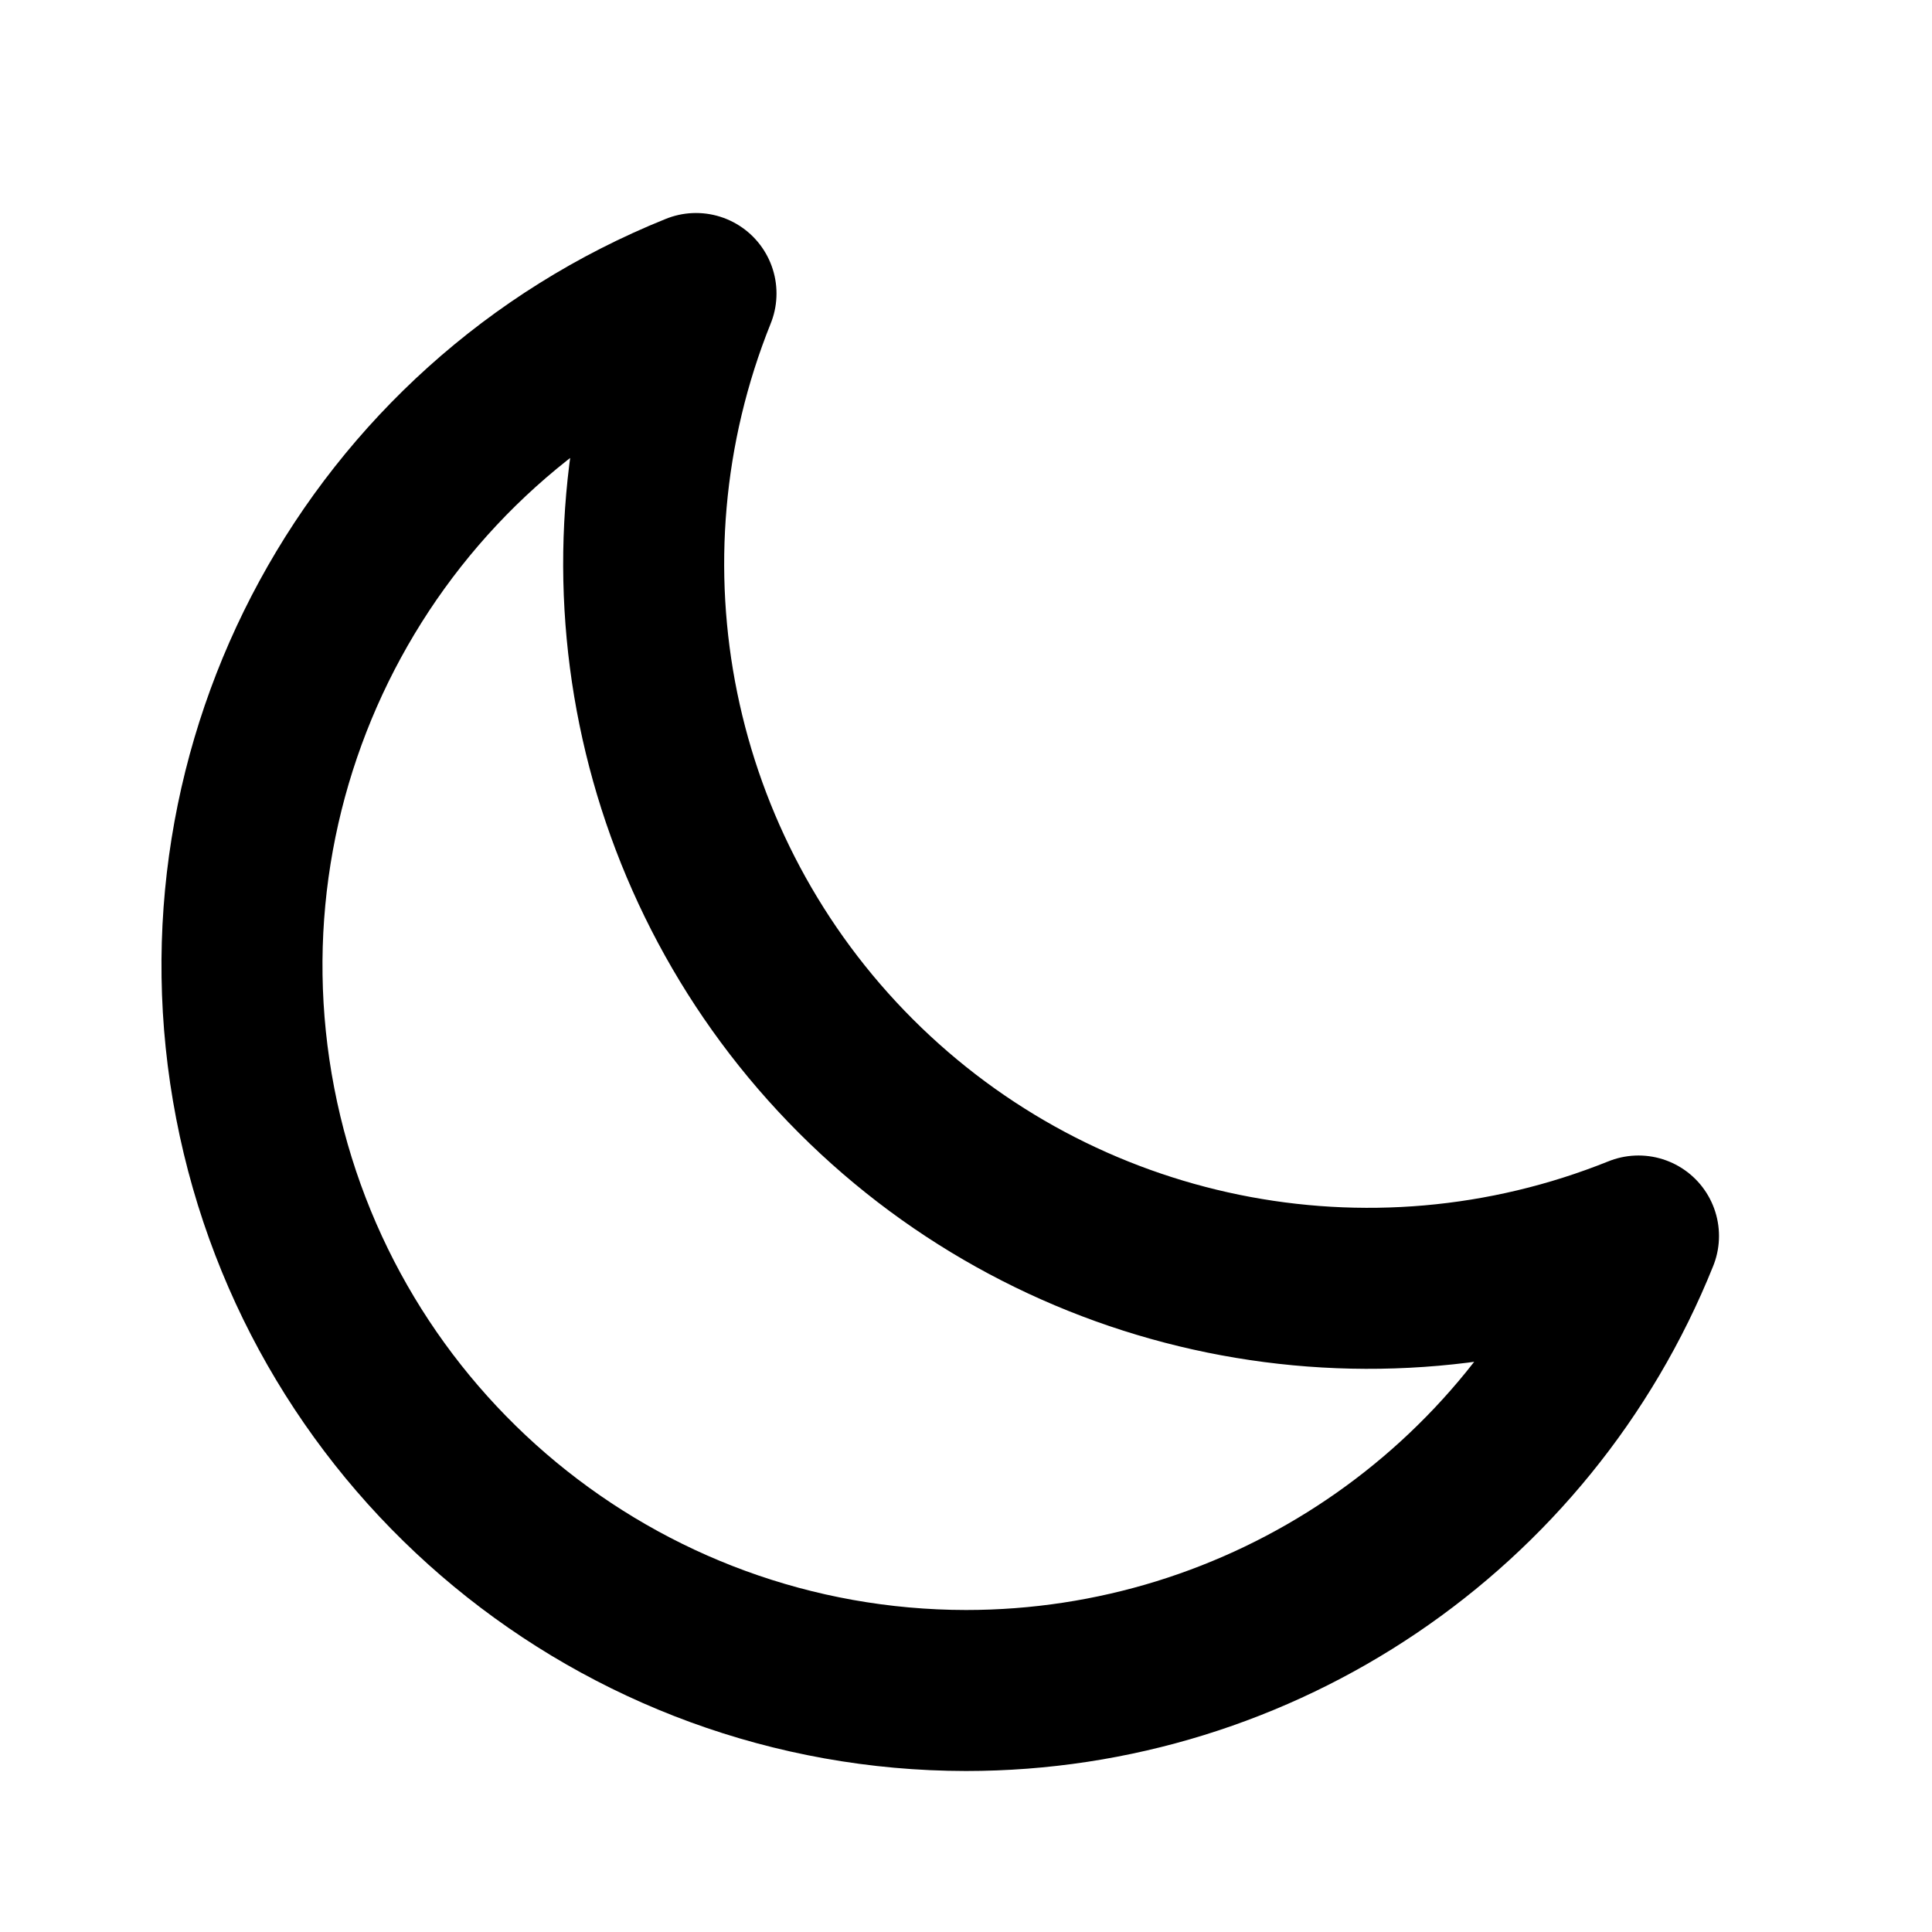
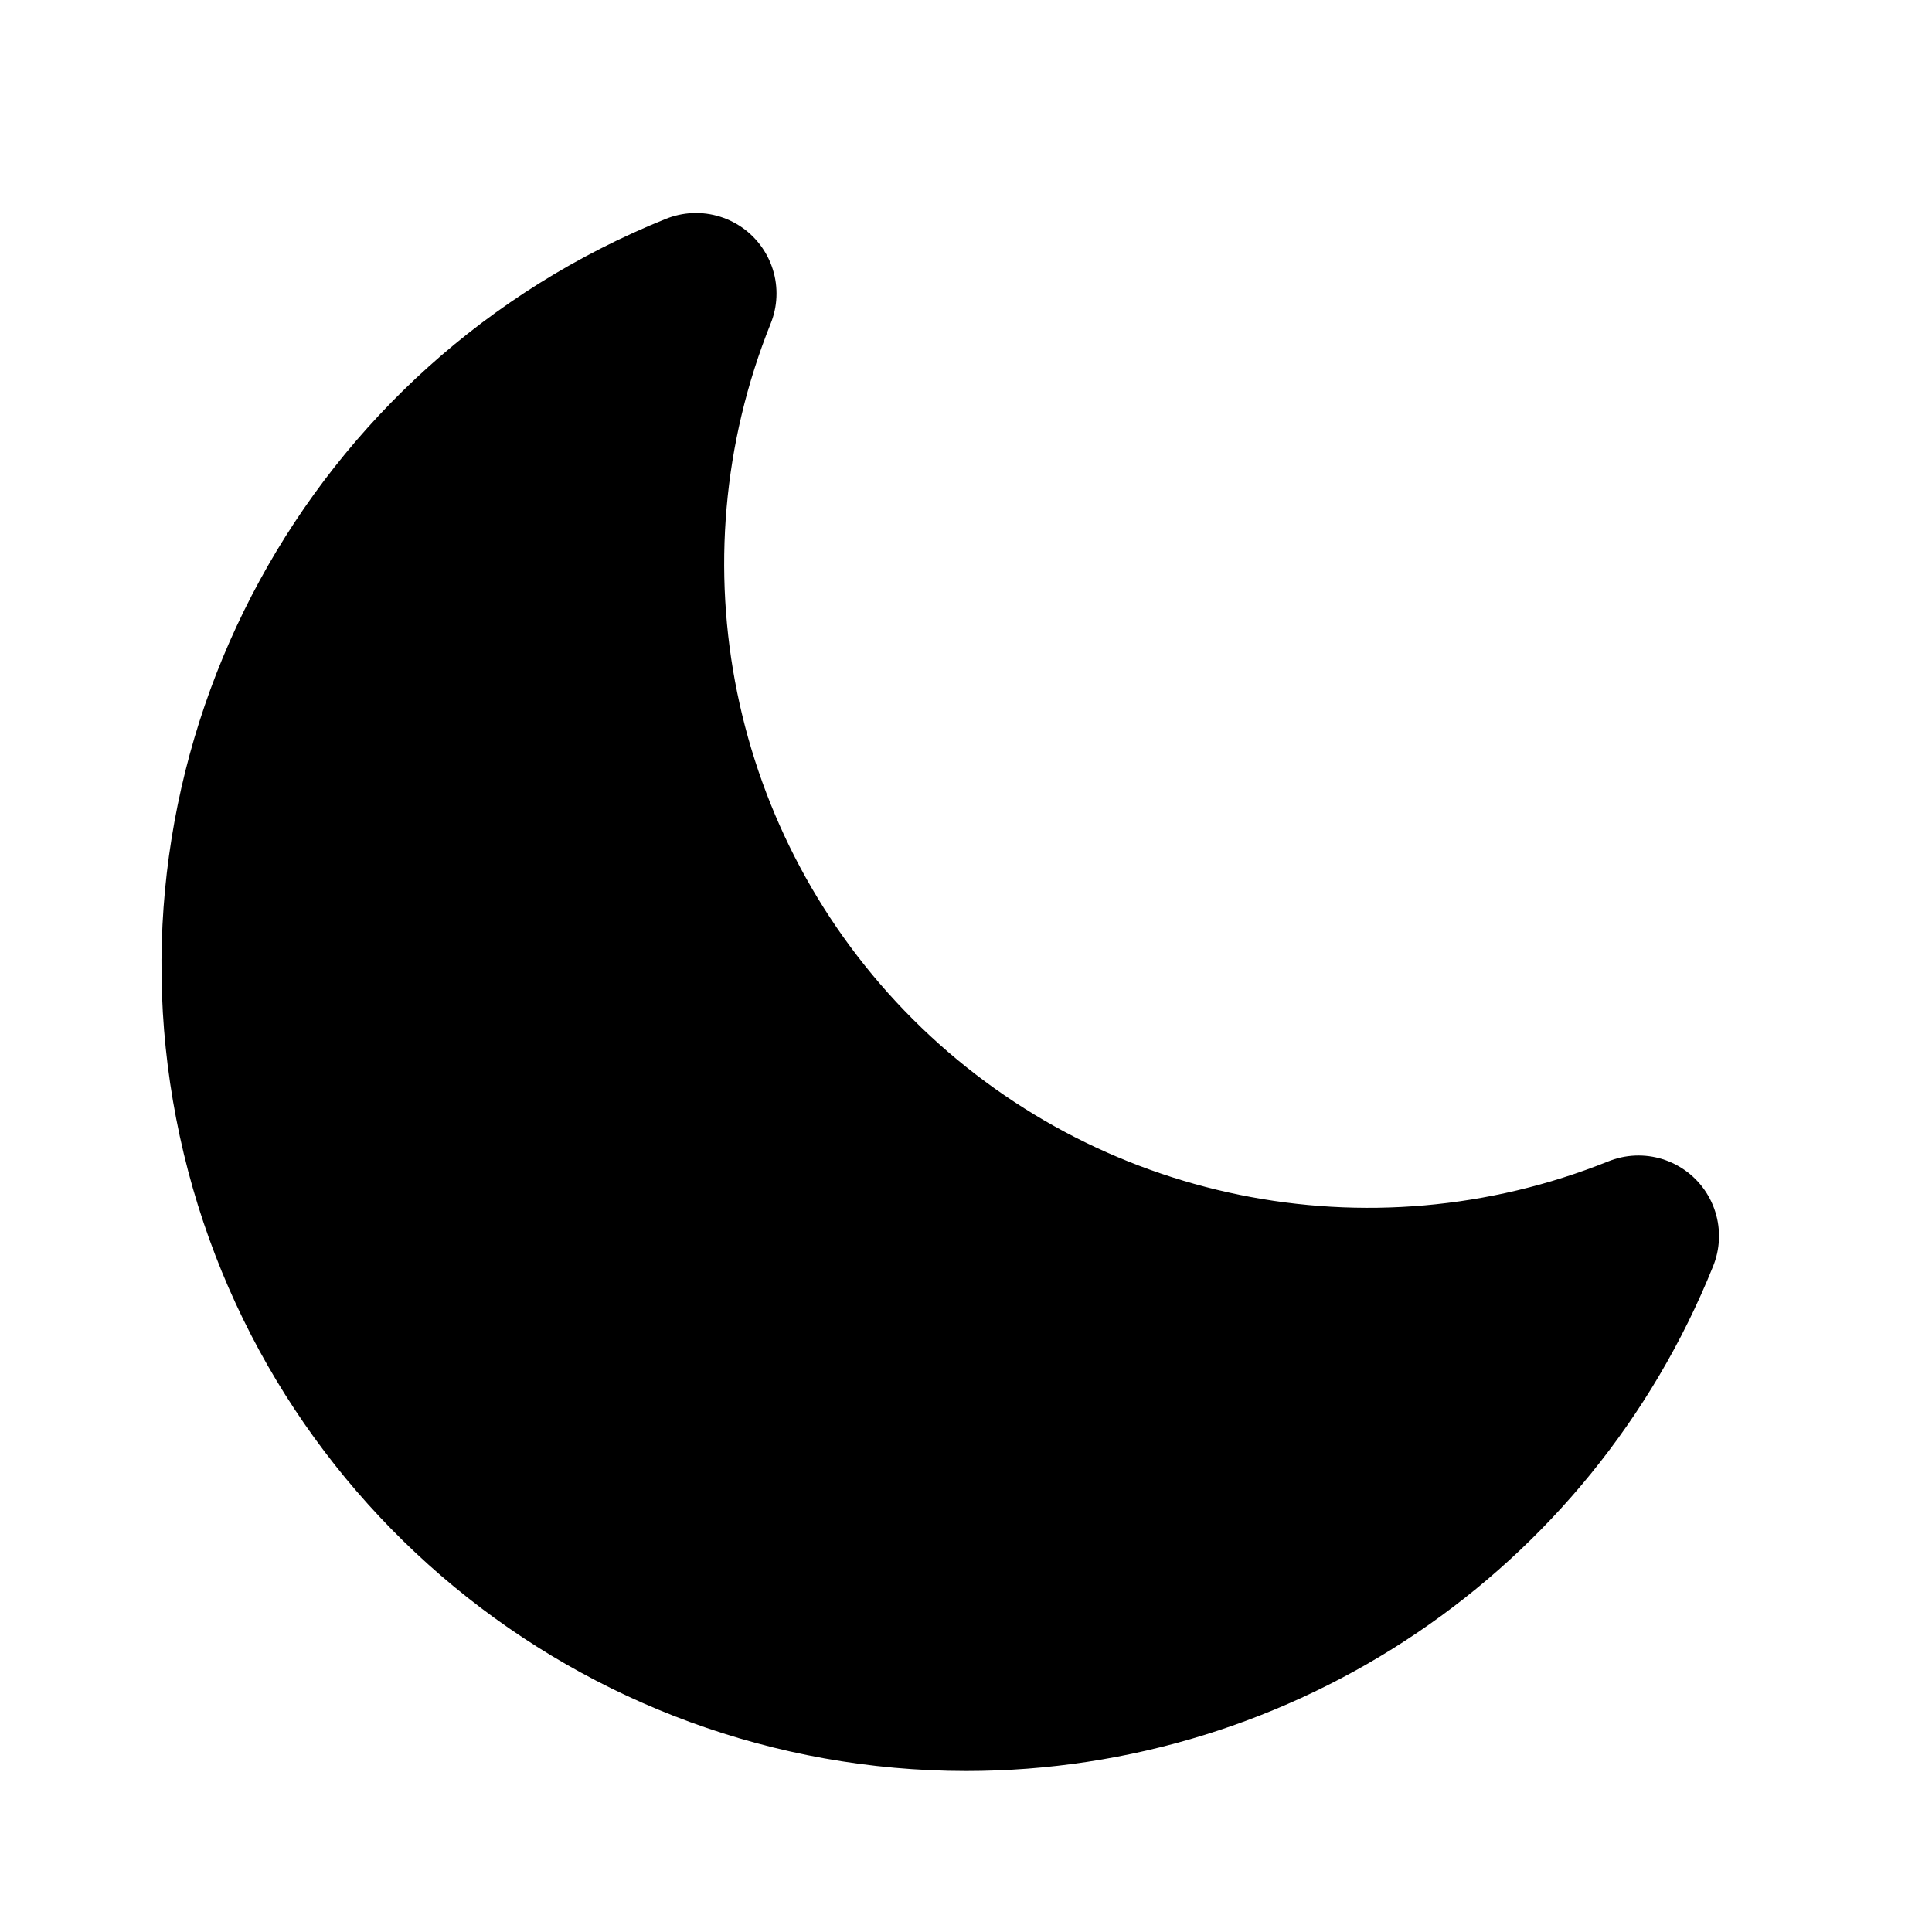
- <svg xmlns="http://www.w3.org/2000/svg" fill="none" viewBox="0 0 24 24" stroke="currentColor">
+ <svg xmlns="http://www.w3.org/2000/svg" fill="currentColor" stroke="currentColor" viewBox="0 0 24 24">
  <path stroke-linecap="round" stroke-linejoin="round" stroke-width="2" d="M20.354 15.354A9 9 0 018.646 3.646 9.003 9.003 0 0012 21a9.003 9.003 0 008.354-5.646z" />
</svg>
